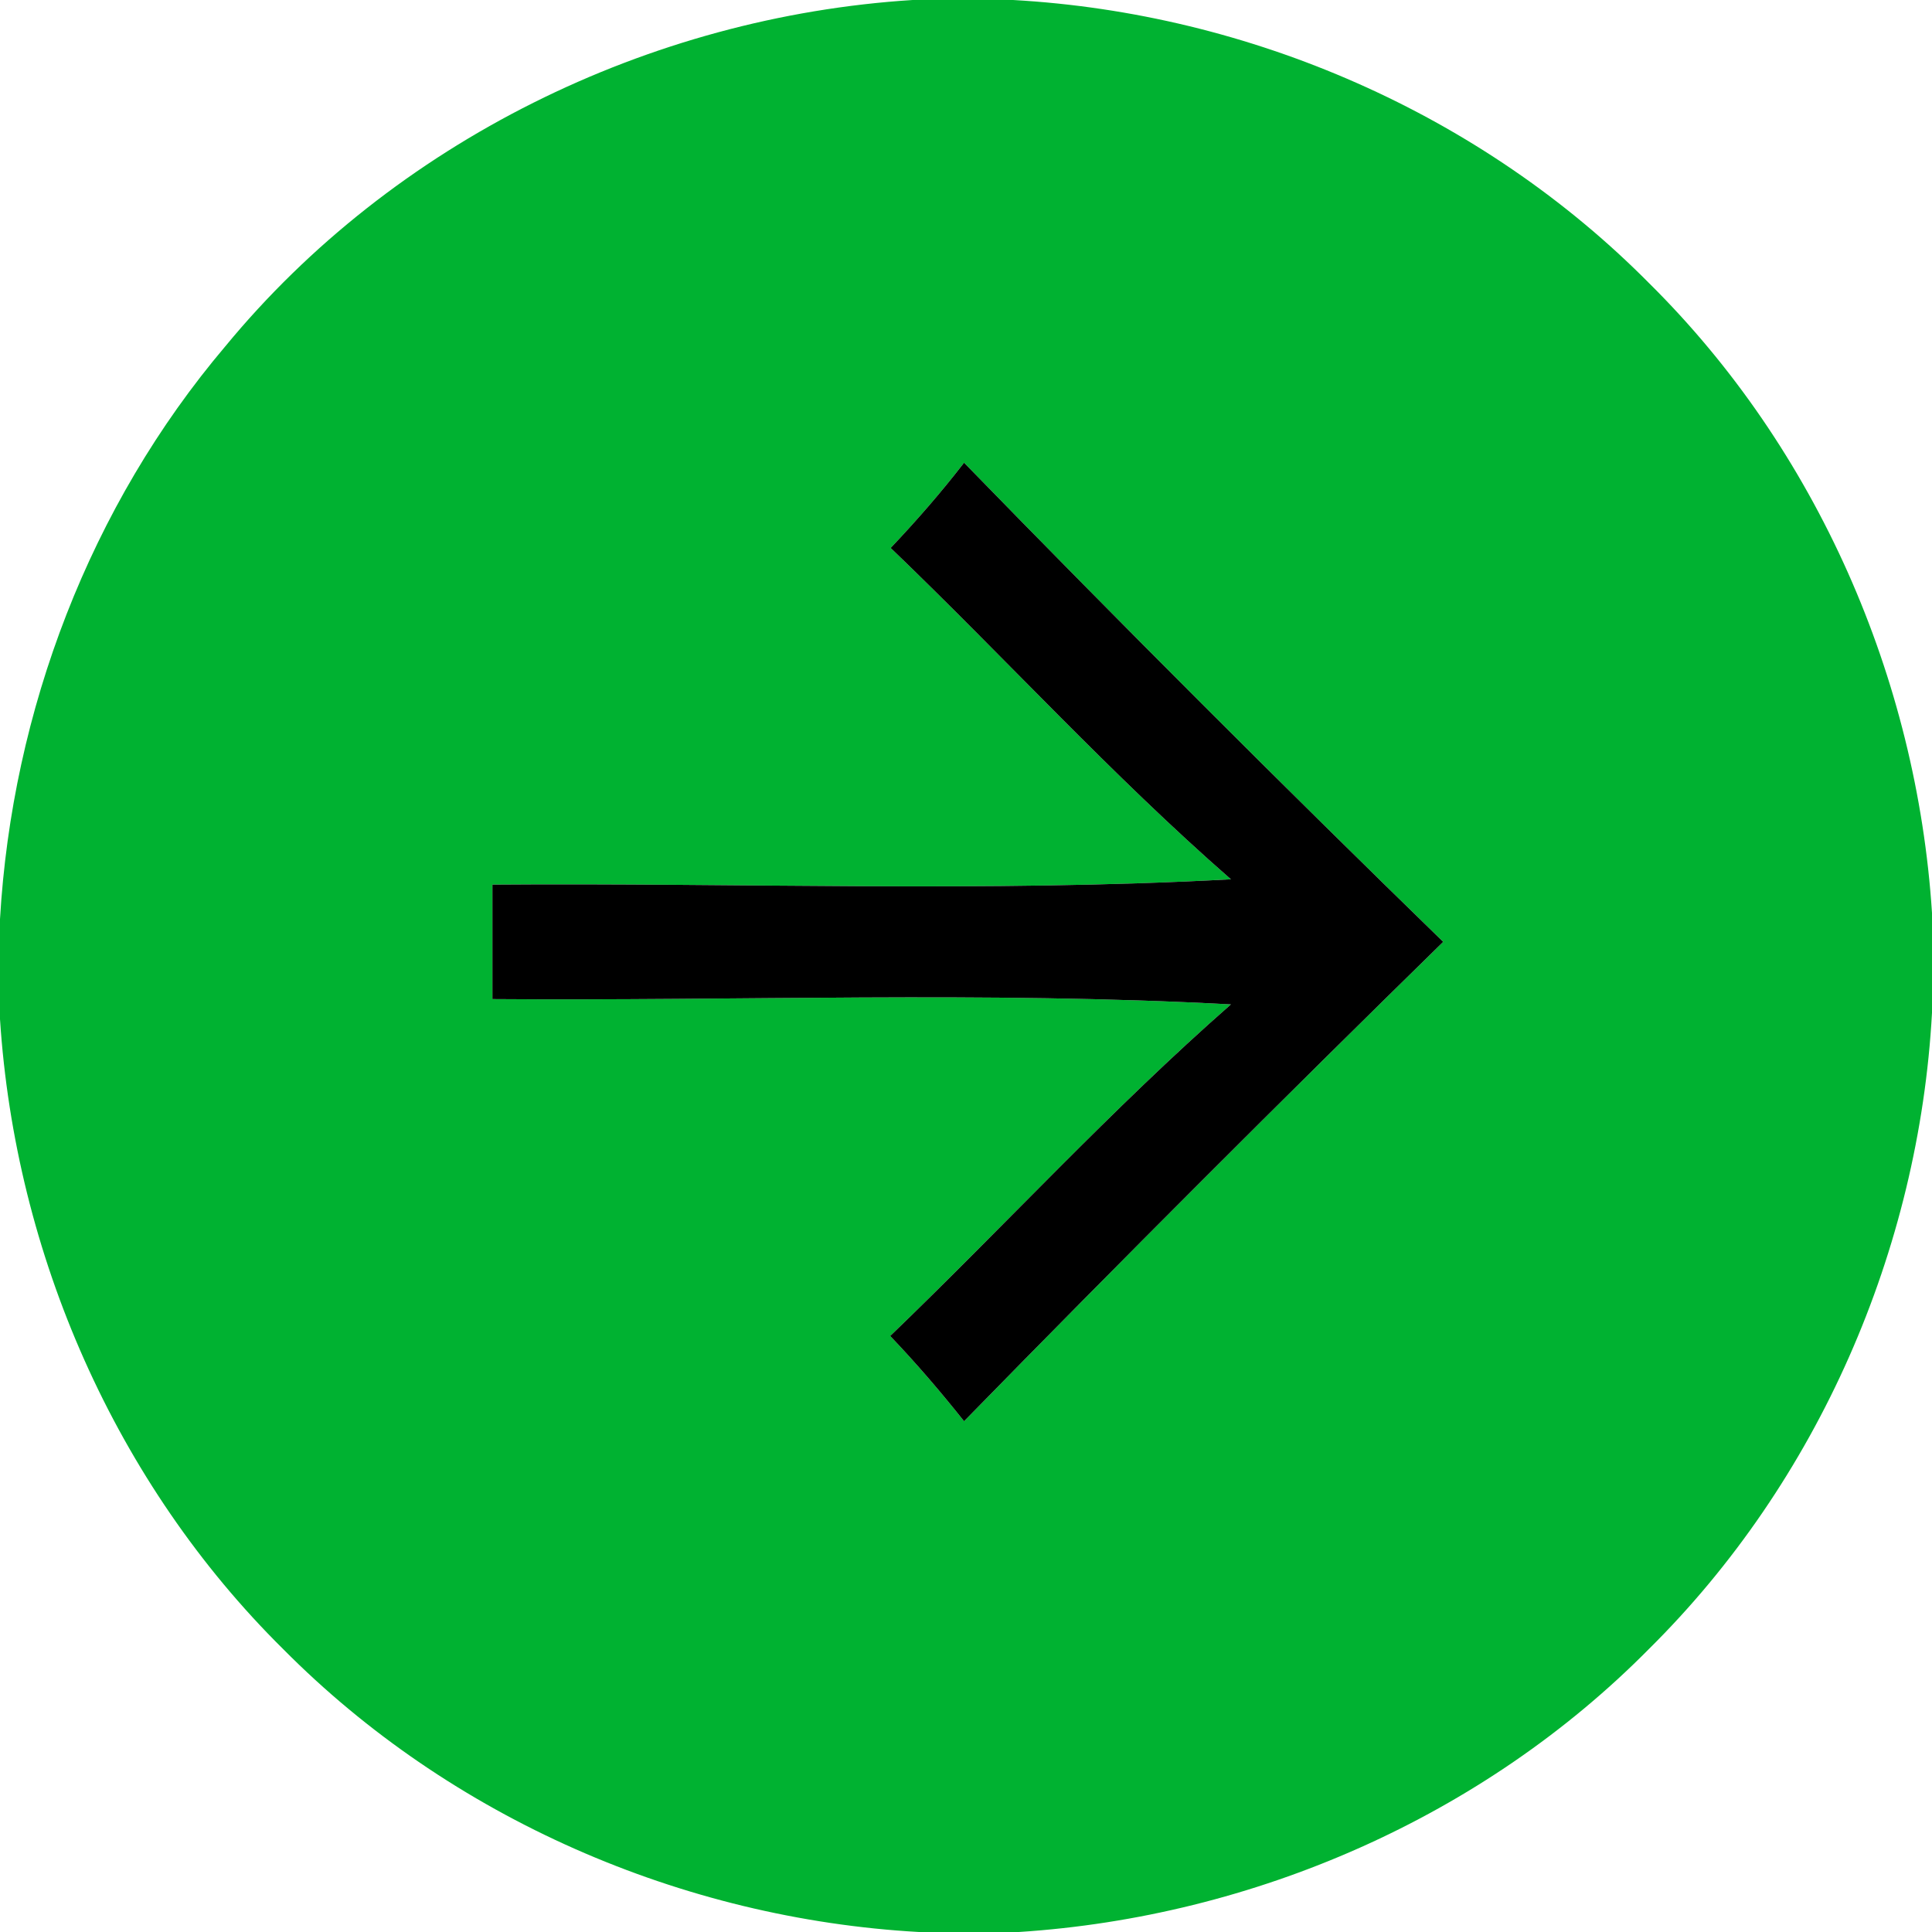
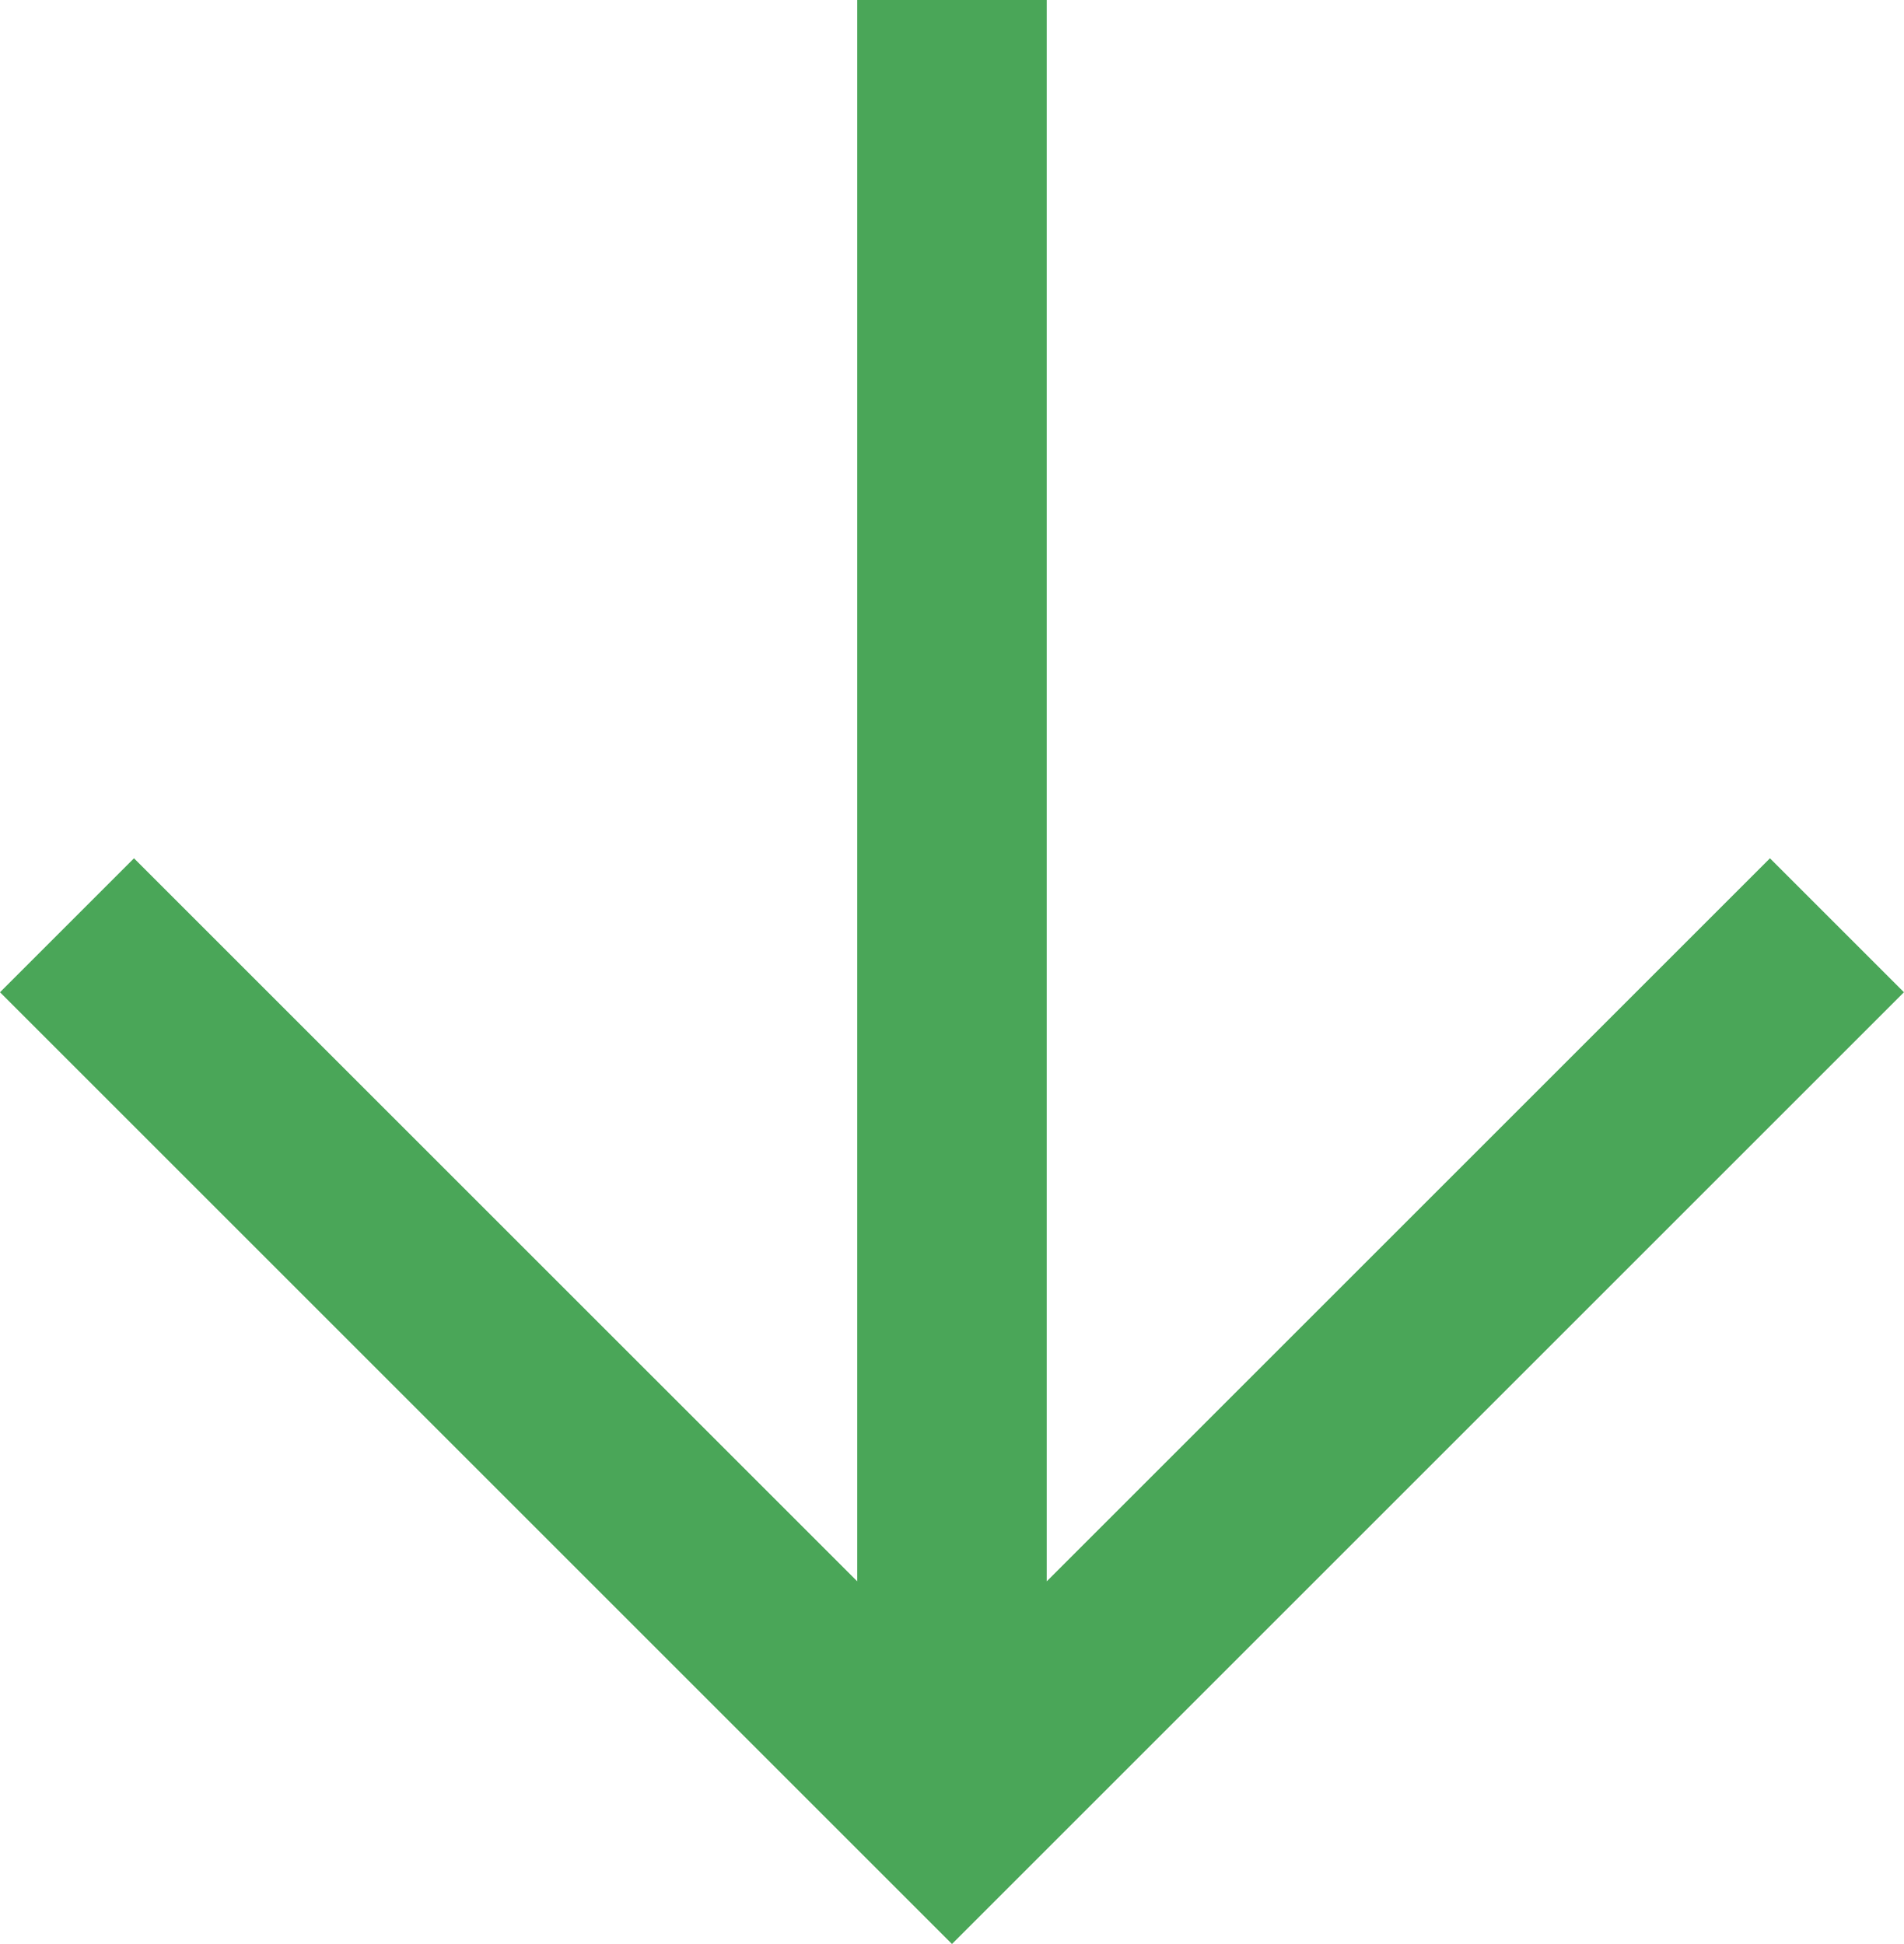
- <svg xmlns="http://www.w3.org/2000/svg" width="80pt" height="80pt" viewBox="0 0 80 80" version="1.1">
-   <g id="#00b231ff">
-     <path fill="#00b231" opacity="1.00" d=" M 37.79 0.00 L 41.95 0.00 C 51.77 0.55 61.36 4.73 68.29 11.73 C 75.23 18.60 79.37 28.08 80.00 37.80 L 80.00 41.94 C 79.46 51.76 75.28 61.35 68.28 68.28 C 61.41 75.23 51.92 79.37 42.19 80.00 L 38.05 80.00 C 28.24 79.45 18.66 75.28 11.73 68.29 C 4.78 61.42 0.63 51.93 0.00 42.20 L 0.00 38.06 C 0.50 29.43 3.73 20.95 9.33 14.34 C 16.30 5.88 26.88 0.69 37.79 0.00 M 36.88 22.69 C 41.61 27.23 46.03 32.10 50.97 36.41 C 40.79 36.96 30.58 36.55 20.39 36.63 C 20.39 38.21 20.39 39.79 20.39 41.37 C 30.58 41.45 40.79 41.04 50.97 41.59 C 46.03 45.92 41.59 50.77 36.86 55.32 C 37.94 56.45 38.95 57.63 39.92 58.85 C 46.46 52.16 53.07 45.55 59.76 39.00 C 53.06 32.48 46.44 25.86 39.92 19.16 C 38.97 20.39 37.95 21.56 36.88 22.69 Z" />
-   </g>
-   <g id="#000000ff">
-     <path fill="#000000" opacity="1.00" d=" M 36.88 22.69 C 37.95 21.56 38.97 20.39 39.92 19.16 C 46.44 25.86 53.06 32.48 59.76 39.00 C 53.07 45.55 46.46 52.16 39.92 58.85 C 38.95 57.63 37.94 56.45 36.86 55.32 C 41.59 50.77 46.03 45.92 50.97 41.59 C 40.79 41.04 30.58 41.45 20.39 41.37 C 20.39 39.79 20.39 38.21 20.39 36.63 C 30.58 36.55 40.79 36.96 50.97 36.41 C 46.03 32.10 41.61 27.23 36.88 22.69 Z" />
-   </g>
+ <svg xmlns="http://www.w3.org/2000/svg" viewBox="0.261 1.807 102.985 105.176" fill-rule="evenodd" clip-rule="evenodd" stroke-linejoin="round" stroke-miterlimit="2">
+   <path d="M56.879 87.362l39.119-39.119 7.248 7.248-51.492 51.492L.261 55.491l7.248-7.248 39.12 39.119V1.807h10.25v85.555z" fill="#4aa658" />
</svg>
